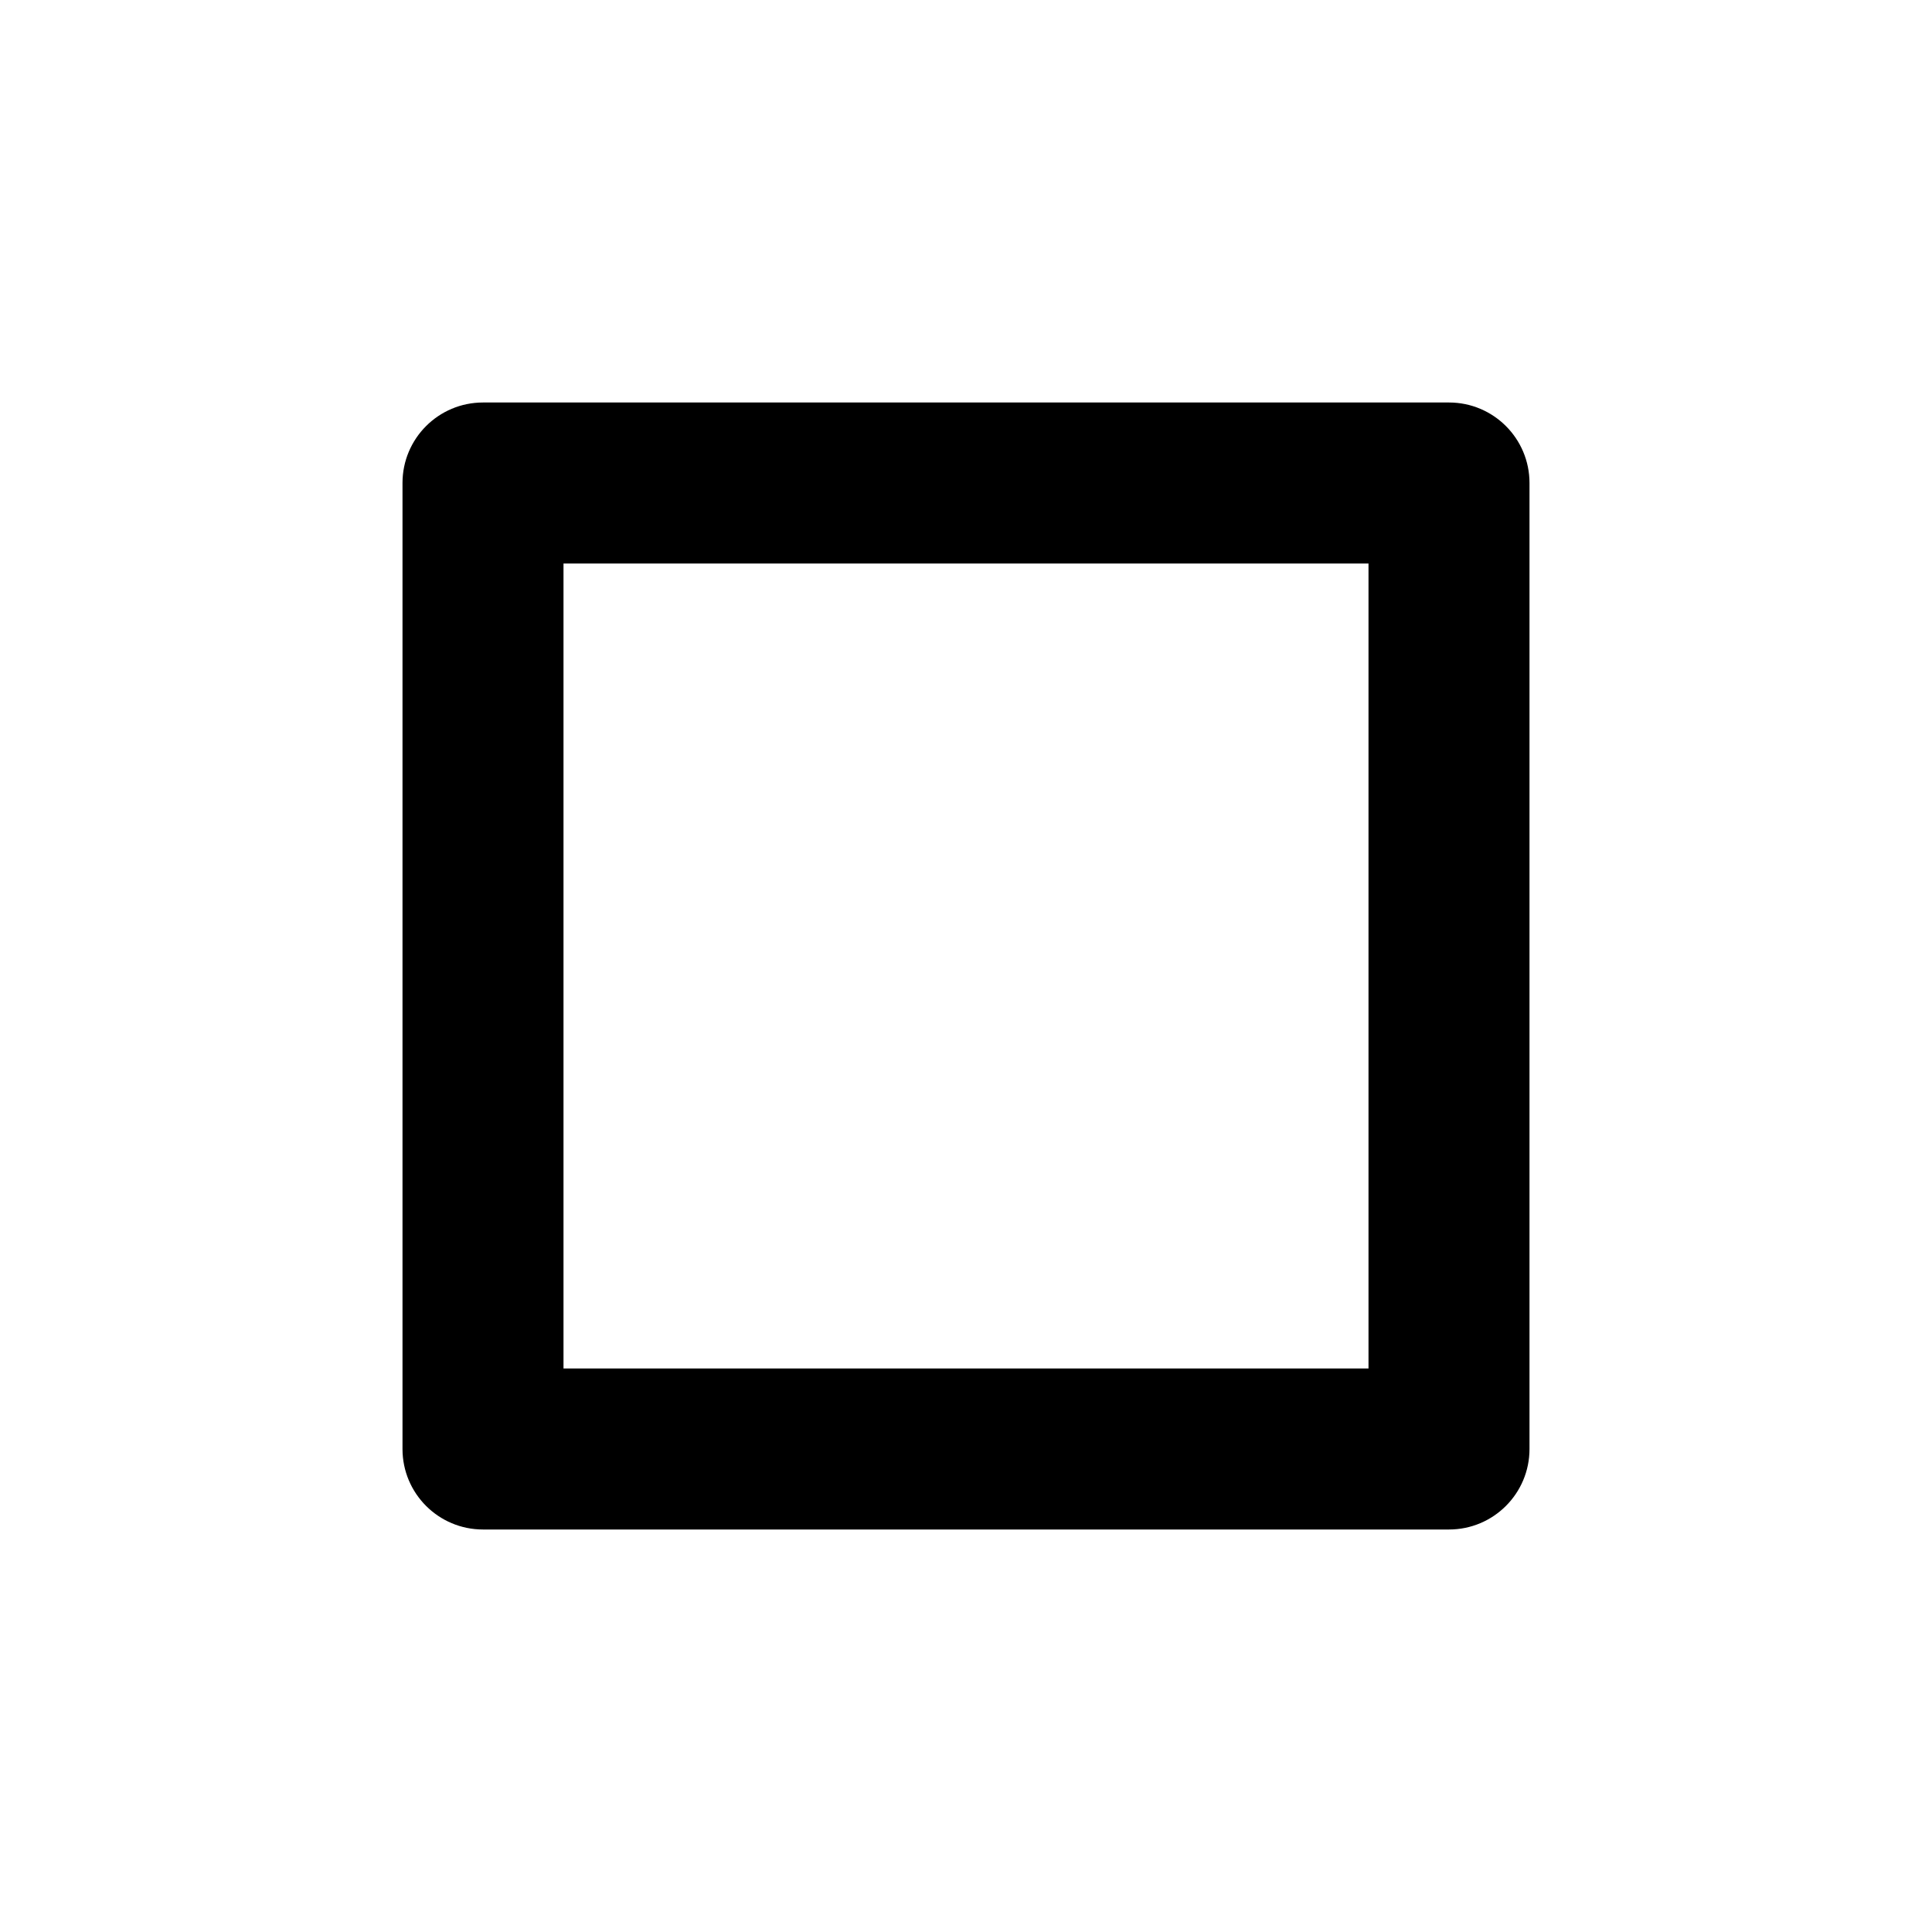
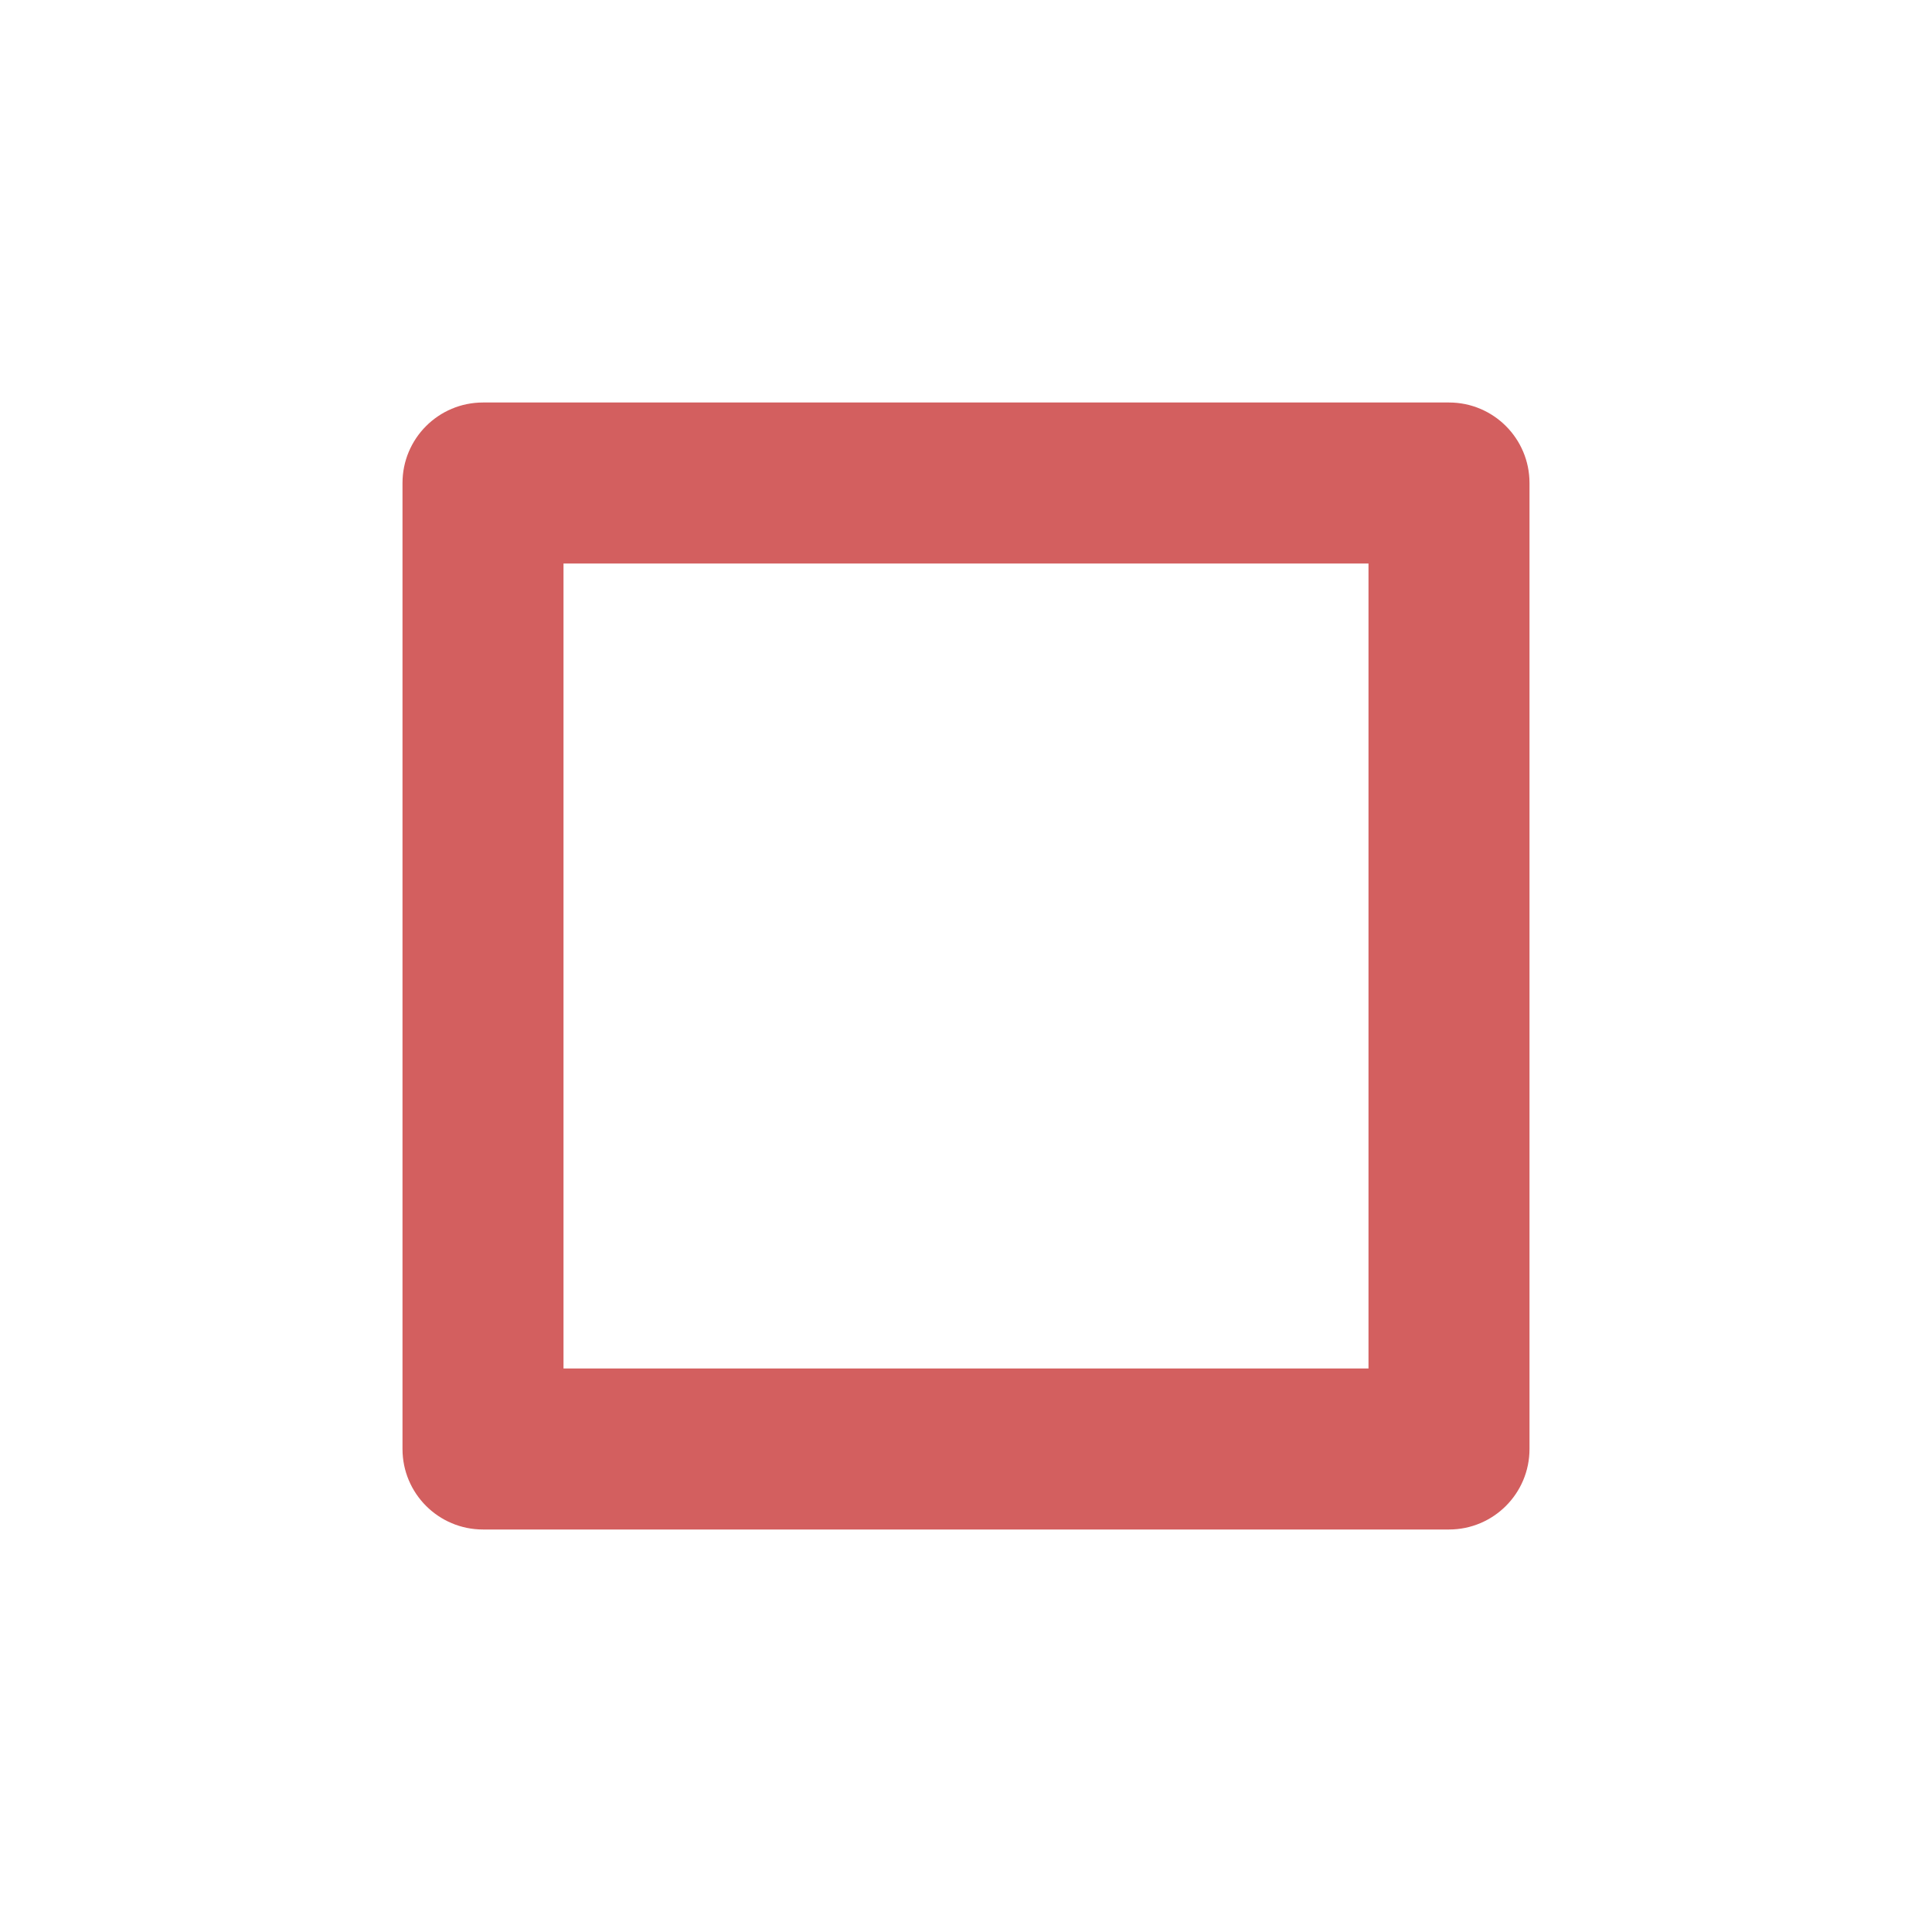
- <svg xmlns="http://www.w3.org/2000/svg" viewBox="0 0 24 24">
-   <g>
-     <path fill="none" d="M0 0h24v24H0z" />
-     <path d="M7 7v10h10V7H7zM6 5h12a1 1 0 0 1 1 1v12a1 1 0 0 1-1 1H6a1 1 0 0 1-1-1V6a1 1 0 0 1 1-1z" />
-   </g>
+ <svg xmlns="http://www.w3.org/2000/svg" viewBox="0 0 24 24" version="1.1" id="svg8">
+   <defs id="defs12" />
+   <path fill="none" d="M 0,0 H 24 V 24 H 0 Z" id="path2" />
+   <path d="M 7,7 V 17 H 17 V 7 Z M 6,5 h 12 a 1,1 0 0 1 1,1 v 12 a 1,1 0 0 1 -1,1 H 6 A 1,1 0 0 1 5,18 V 6 A 1,1 0 0 1 6,5 Z" id="path4" style="fill:#d35f5f" />
</svg>
